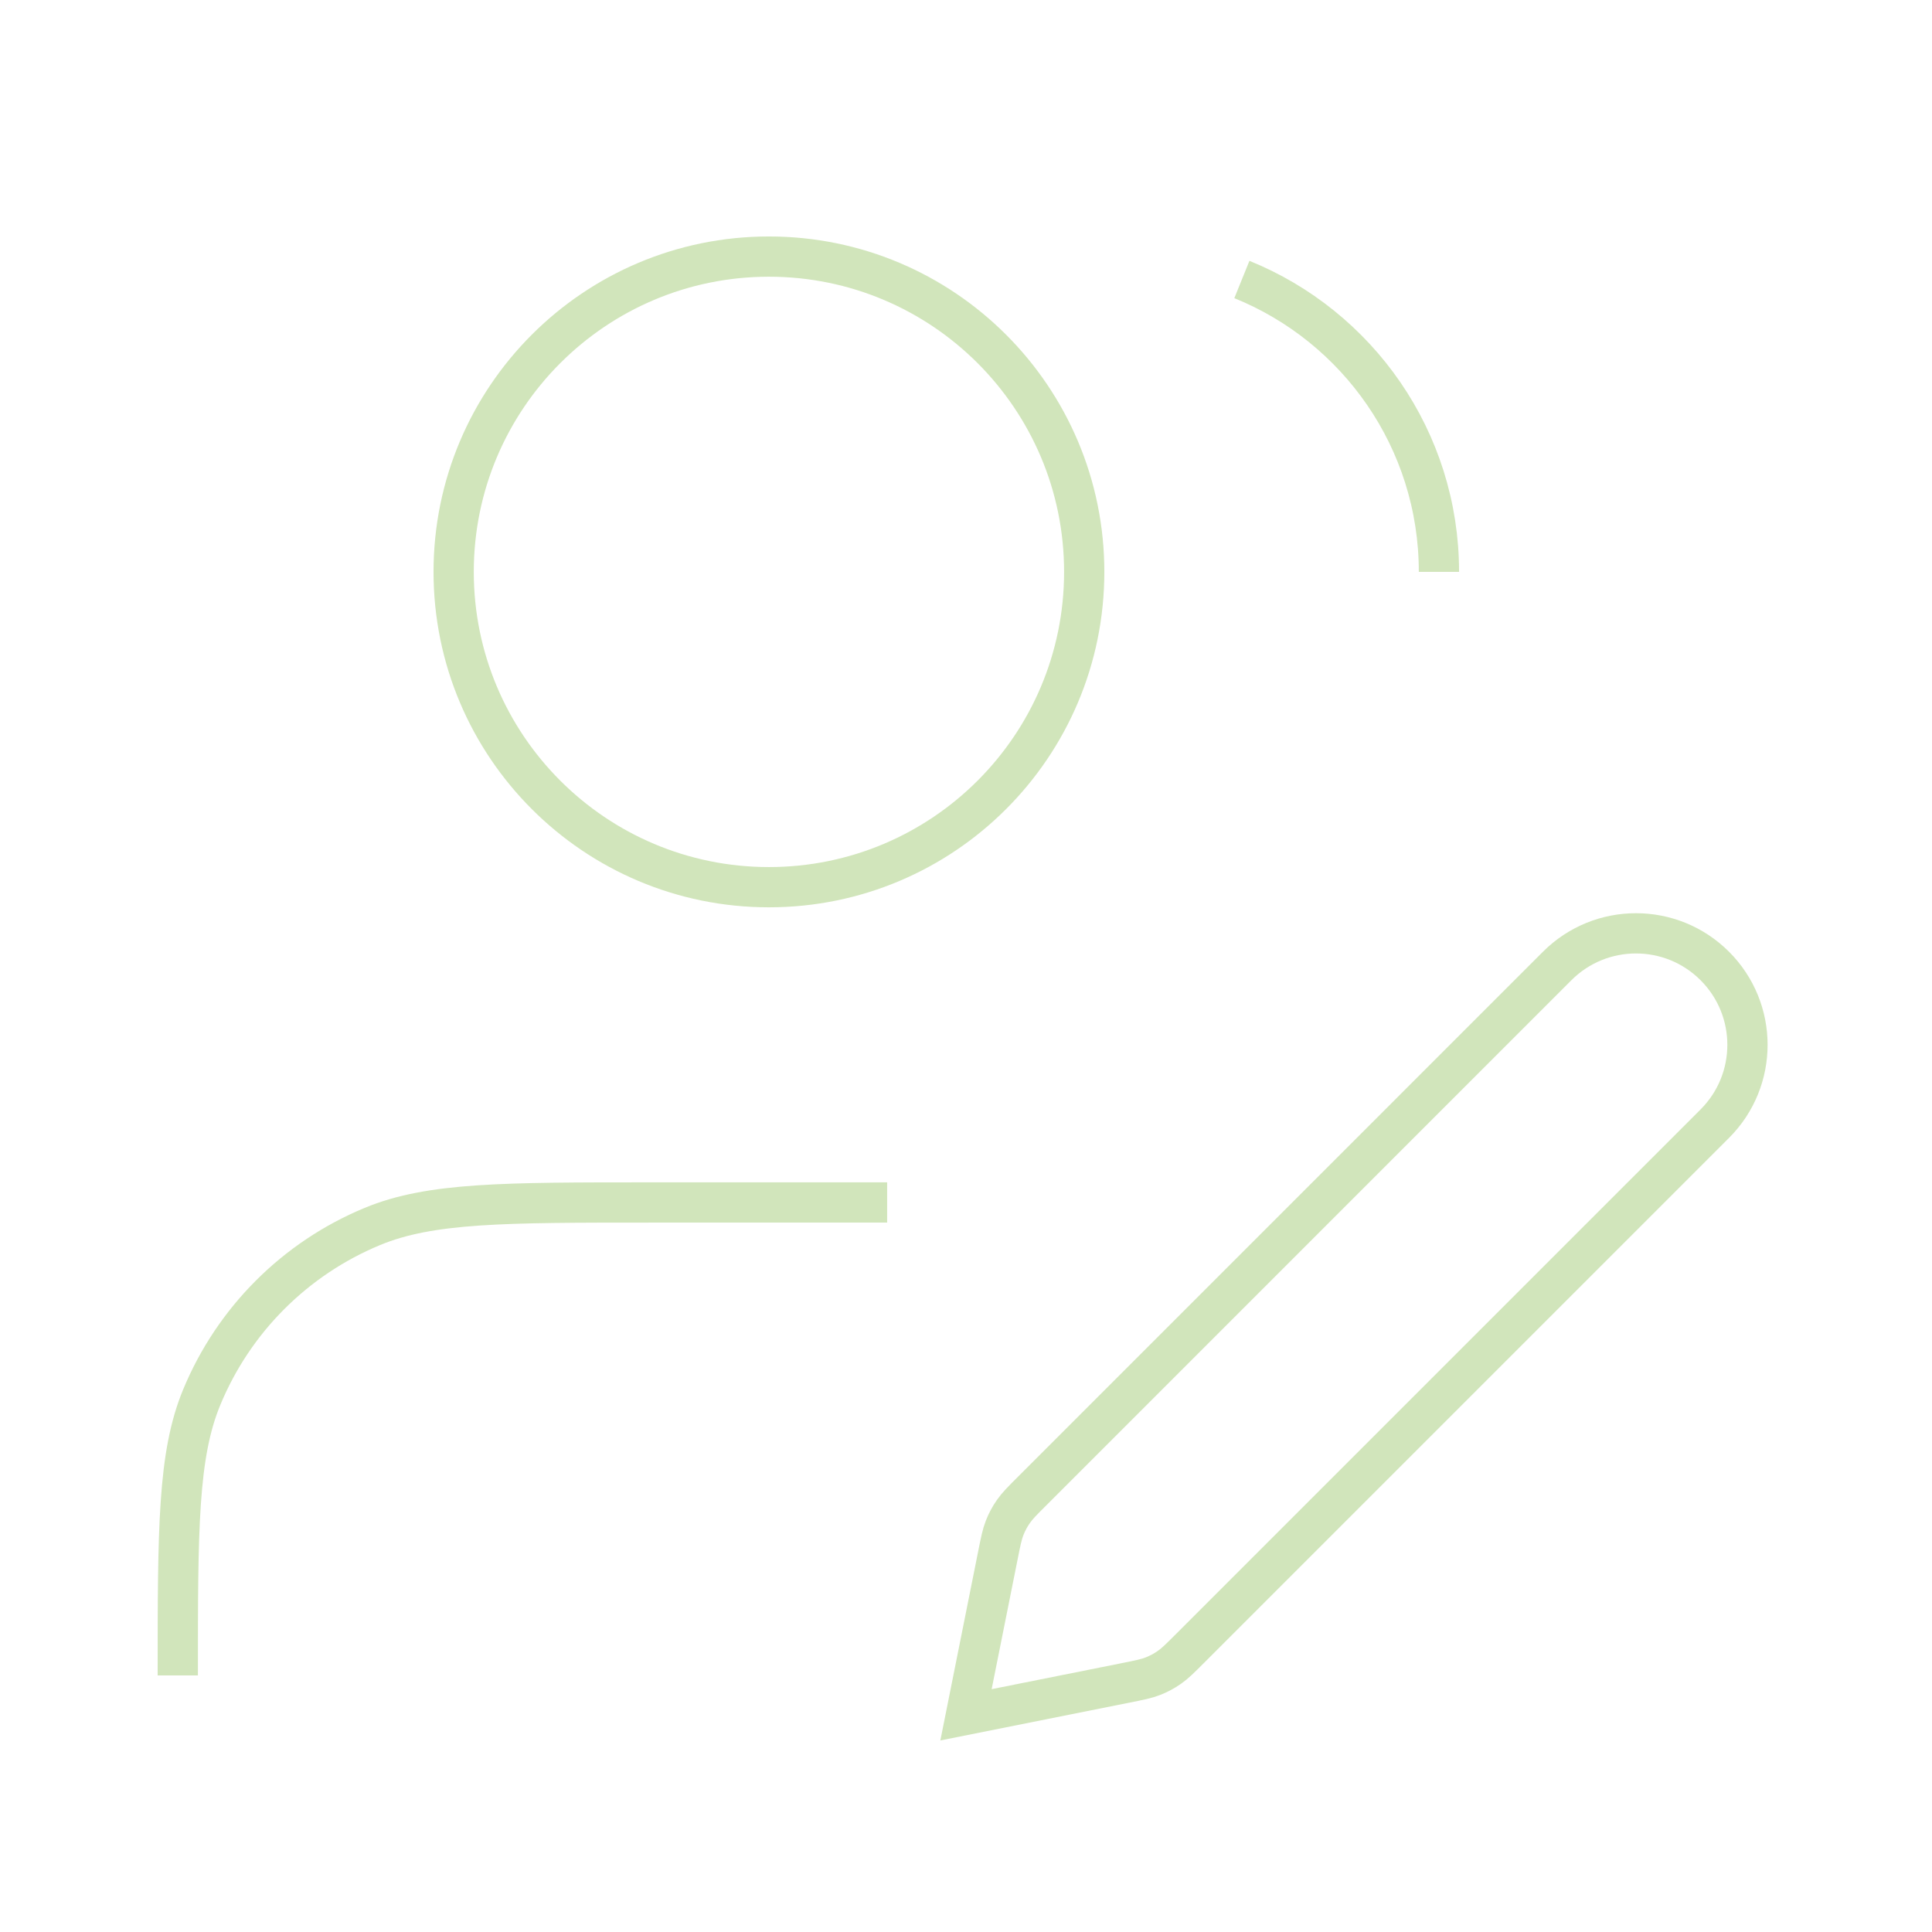
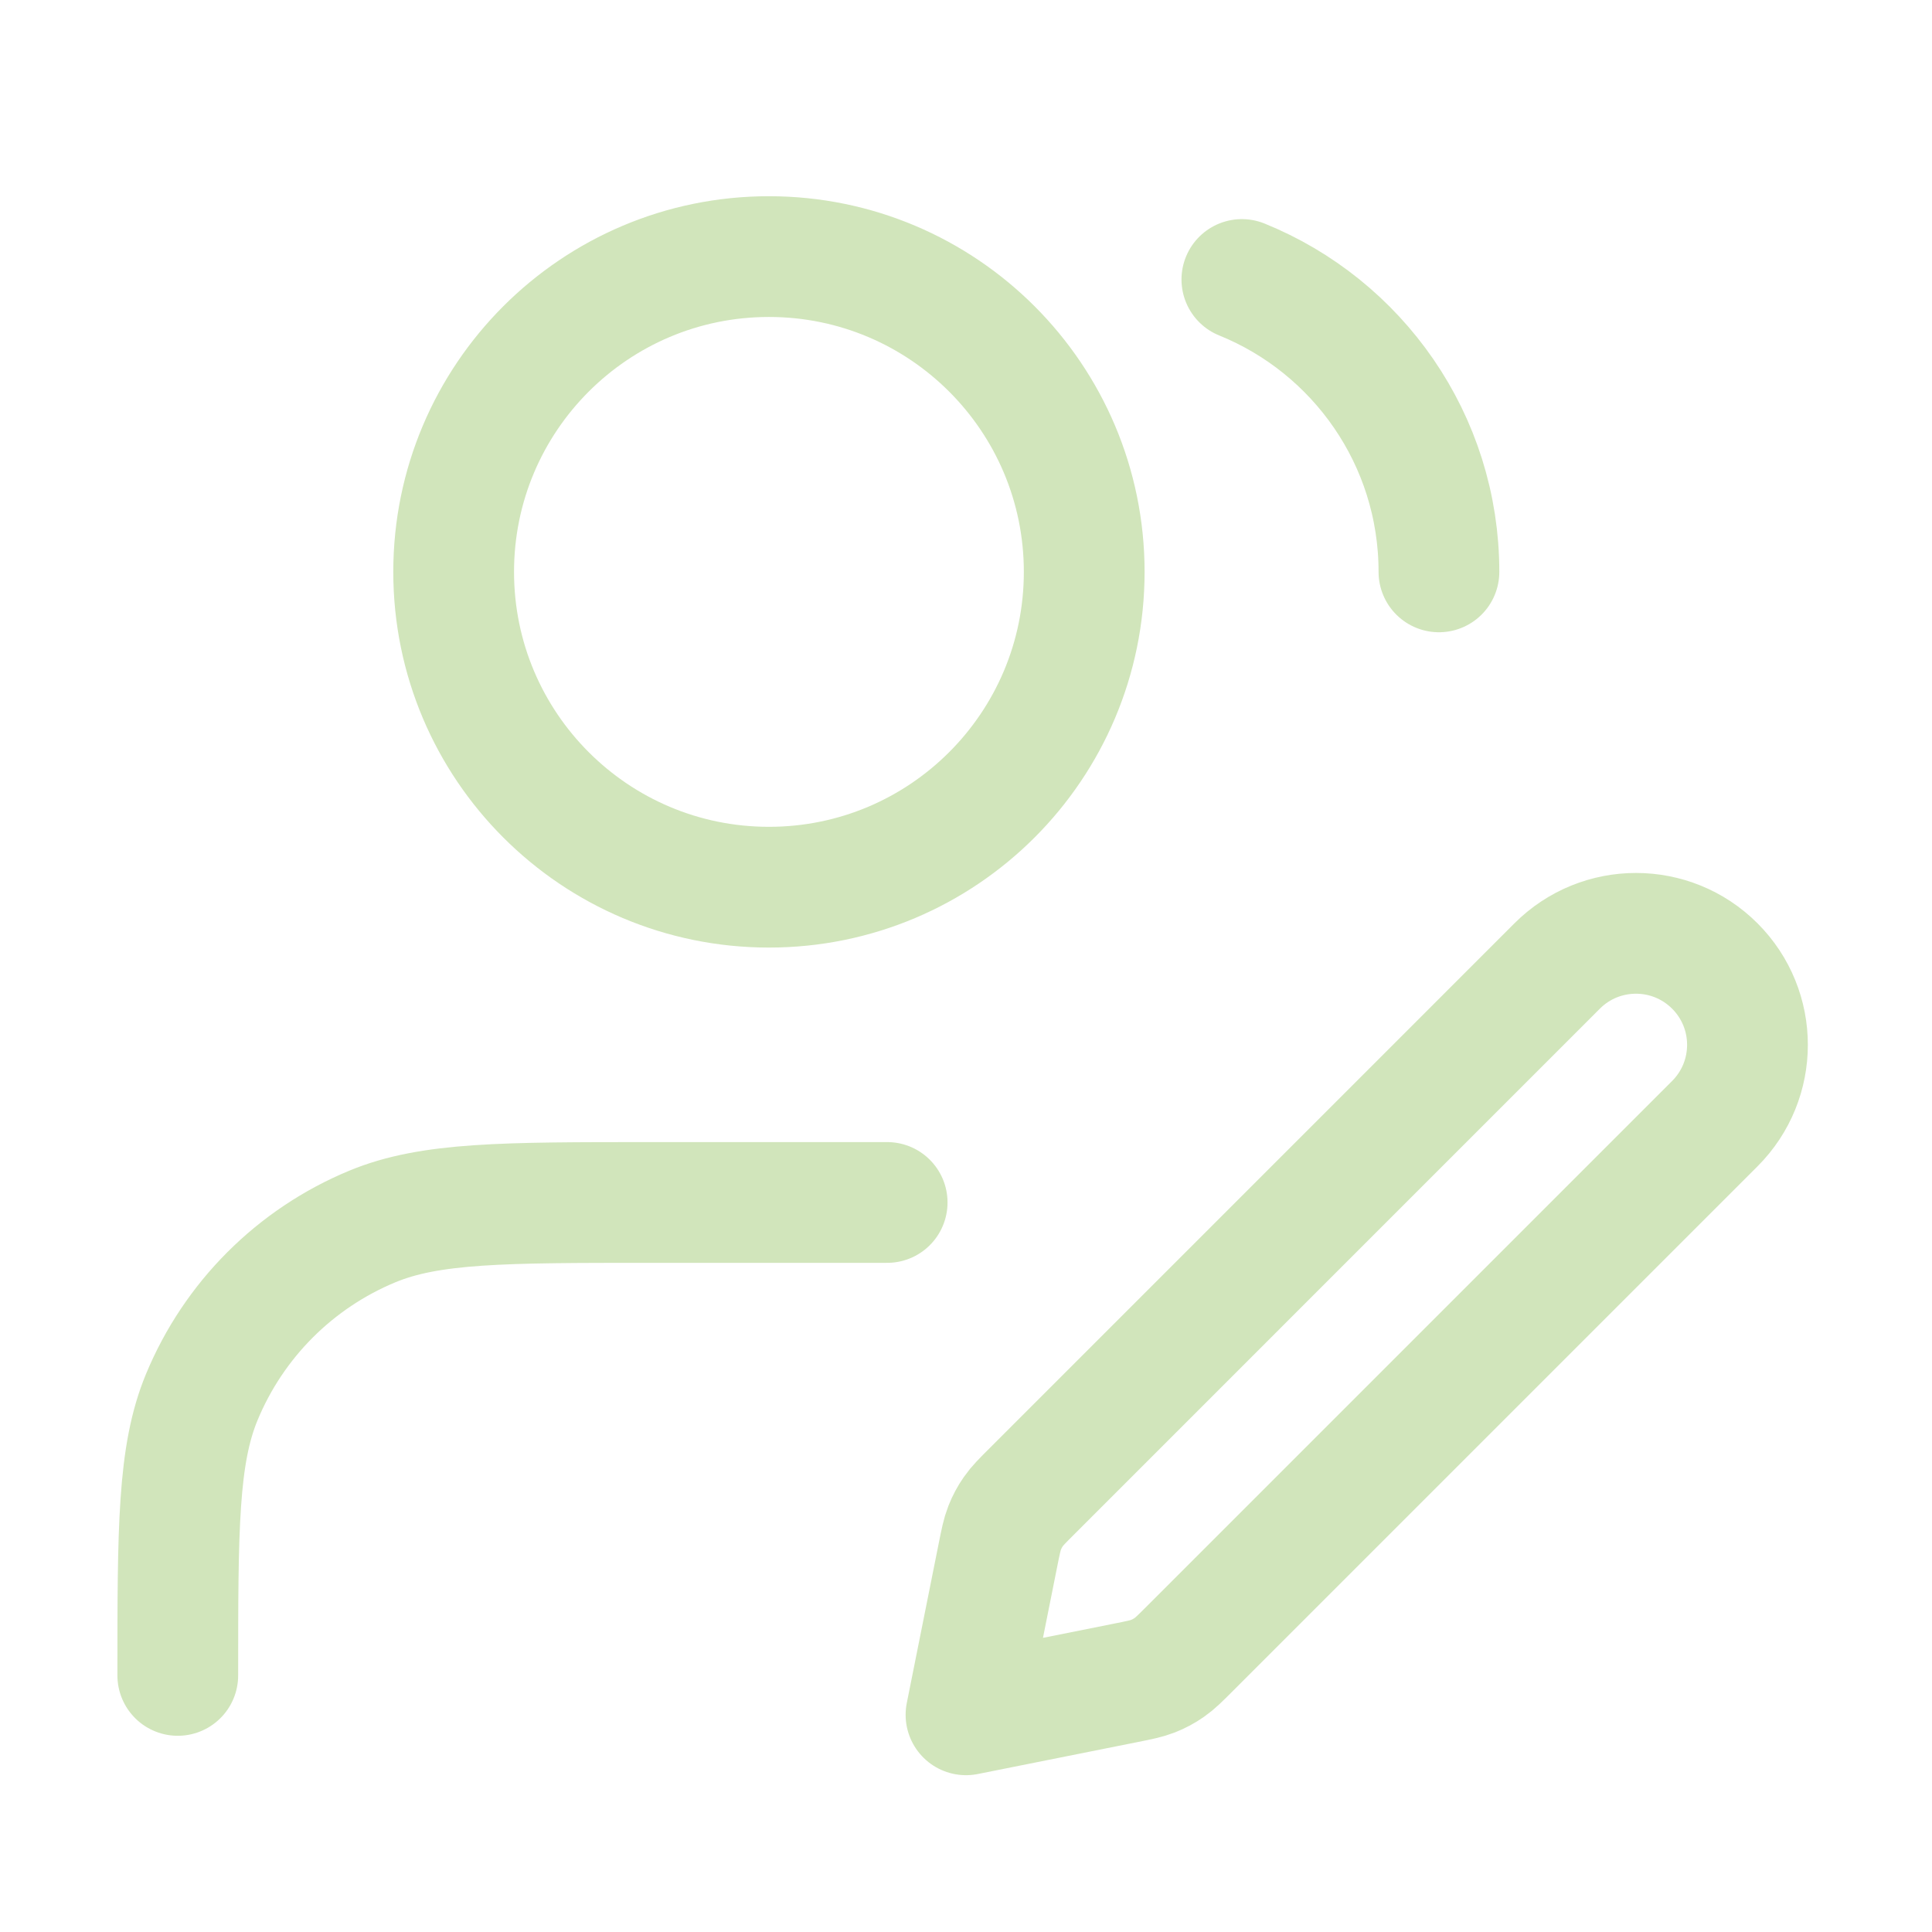
<svg xmlns="http://www.w3.org/2000/svg" width="48" height="48" viewBox="0 0 48 48" fill="none">
-   <path d="M22.041 29.875H16.166C12.517 29.875 10.692 29.875 9.252 30.471C7.333 31.266 5.808 32.791 5.013 34.711C4.417 36.15 4.417 37.975 4.417 41.625M30.854 6.944C33.725 8.106 35.75 10.921 35.75 14.208M24 42.604L27.965 41.811C28.311 41.742 28.484 41.707 28.645 41.644C28.788 41.588 28.924 41.515 29.05 41.427C29.193 41.328 29.317 41.204 29.567 40.954L42.604 27.917C43.686 26.835 43.686 25.082 42.604 24C41.522 22.918 39.769 22.918 38.687 24L25.65 37.038C25.4 37.287 25.276 37.411 25.177 37.554C25.089 37.679 25.016 37.816 24.96 37.959C24.897 38.12 24.862 38.293 24.793 38.639L24 42.604ZM26.937 14.208C26.937 18.535 23.43 22.042 19.104 22.042C14.778 22.042 11.271 18.535 11.271 14.208C11.271 9.882 14.778 6.375 19.104 6.375C23.43 6.375 26.937 9.882 26.937 14.208Z" stroke="#D1E5BB" strokeWidth="3" strokeLinecap="round" strokeLinejoin="round" />
+   <path d="M22.041 29.875H16.166C12.517 29.875 10.692 29.875 9.252 30.471C7.333 31.266 5.808 32.791 5.013 34.711C4.417 36.15 4.417 37.975 4.417 41.625M30.854 6.944C33.725 8.106 35.75 10.921 35.75 14.208M24 42.604L27.965 41.811C28.311 41.742 28.484 41.707 28.645 41.644C28.788 41.588 28.924 41.515 29.05 41.427C29.193 41.328 29.317 41.204 29.567 40.954L42.604 27.917C43.686 26.835 43.686 25.082 42.604 24C41.522 22.918 39.769 22.918 38.687 24L25.65 37.038C25.4 37.287 25.276 37.411 25.177 37.554C25.089 37.679 25.016 37.816 24.96 37.959C24.897 38.12 24.862 38.293 24.793 38.639L24 42.604ZM26.937 14.208C26.937 18.535 23.43 22.042 19.104 22.042C14.778 22.042 11.271 18.535 11.271 14.208C11.271 9.882 14.778 6.375 19.104 6.375C23.43 6.375 26.937 9.882 26.937 14.208Z" stroke="#D1E5BB" stroke-width="3" stroke-linecap="round" stroke-linejoin="round" />
</svg>
